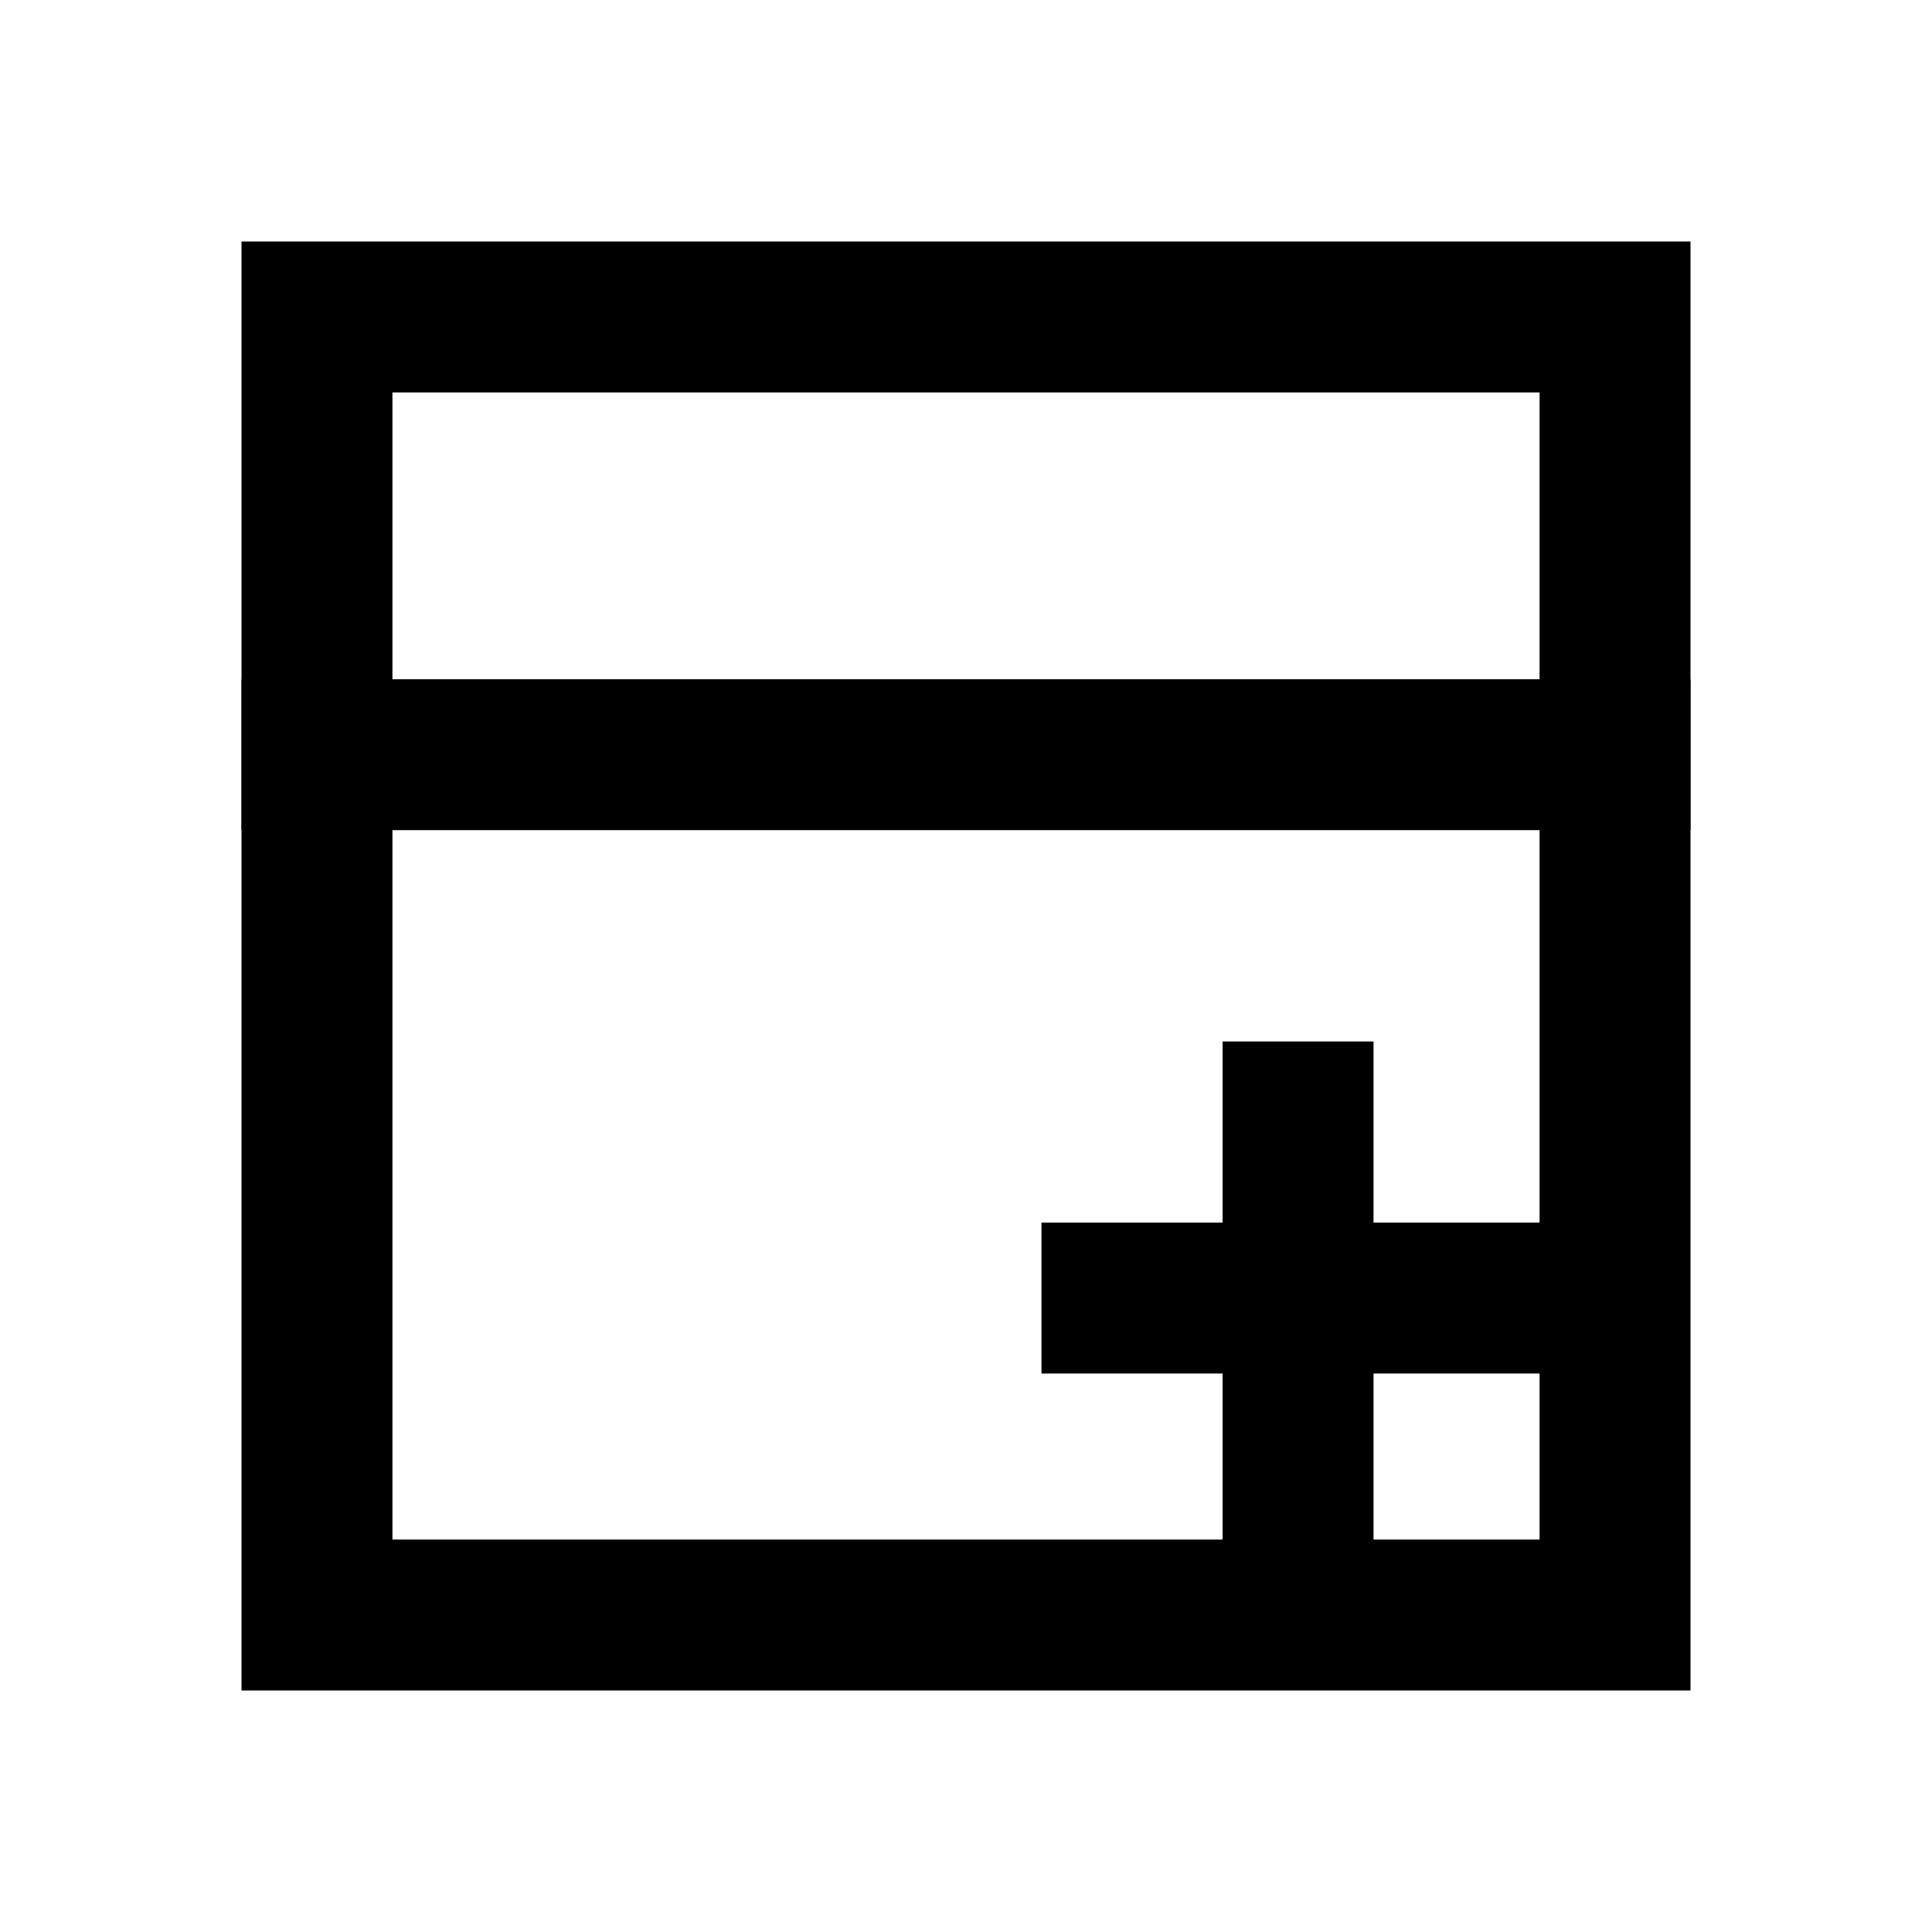
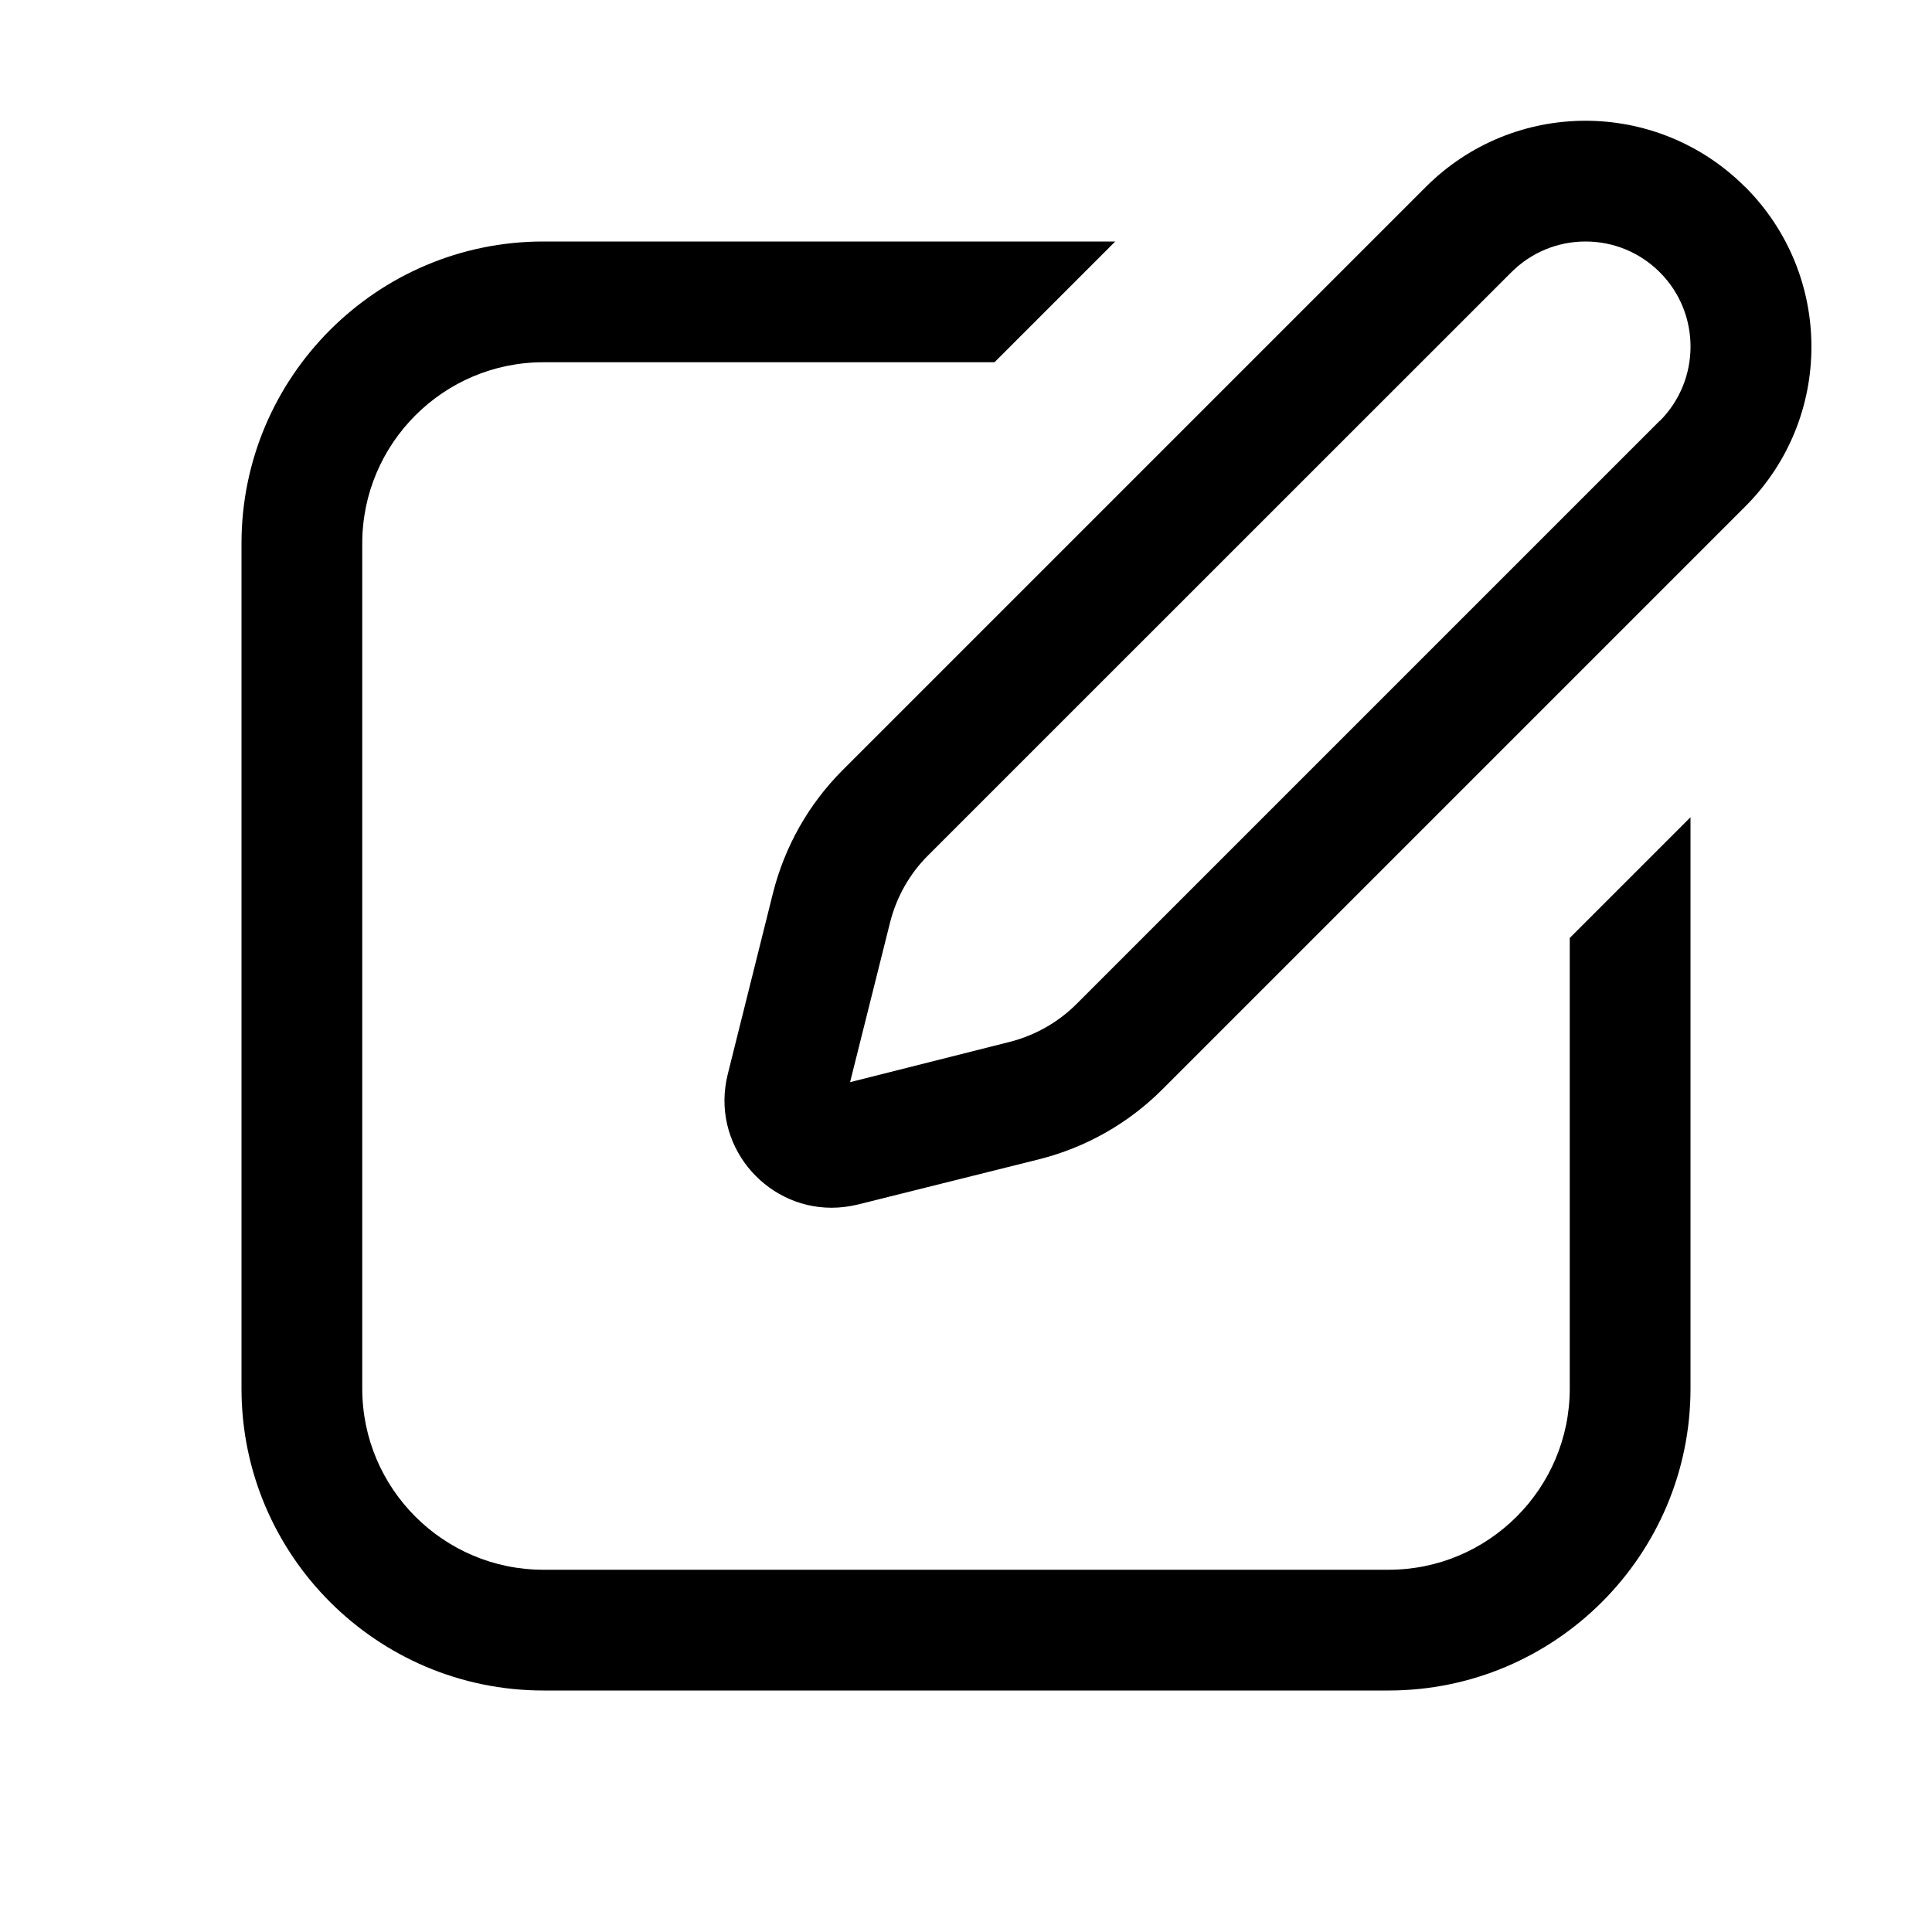
- <svg xmlns="http://www.w3.org/2000/svg" width="16" height="16" viewBox="0 0 16 16">
-   <g fill="none" stroke="currentColor" stroke-width="1.25" stroke-linecap="square" stroke-linejoin="miter">
-     <rect x="2.625" y="2.625" width="10.75" height="10.75" />
-     <path d="M2.625 6.25h10.75" />
-     <path d="M9.25 10.75h3M10.75 9.25v3" />
-   </g>
+ <svg xmlns="http://www.w3.org/2000/svg" width="16" height="16" viewBox="0 0 16 16" fill="currentColor">
+   <path d="M14.452 1.548C14.087 1.183 13.608 1 13.13 1C12.652 1 12.173 1.183 11.808 1.548L6.979 6.377C6.697 6.659 6.498 7.011 6.401 7.398L6.027 8.896C5.883 9.473 6.329 10.002 6.886 10.002C6.958 10.002 7.031 9.993 7.106 9.975L8.604 9.601C8.99 9.504 9.343 9.305 9.625 9.023L14.454 4.194C15.184 3.464 15.184 2.28 14.454 1.549L14.452 1.548ZM13.745 3.485L8.916 8.314C8.763 8.467 8.57 8.576 8.36 8.629L7.04 8.962L7.371 7.64C7.424 7.43 7.532 7.237 7.686 7.084L12.516 2.255C12.68 2.091 12.899 2 13.131 2C13.363 2 13.582 2.091 13.746 2.255C14.085 2.594 14.085 3.146 13.746 3.486L13.745 3.485ZM13 7.768L14 6.768V11.5C14 12.878 12.879 14 11.5 14H4.5C3.121 14 2 12.878 2 11.5V4.5C2 3.122 3.121 2 4.5 2H9.236L8.236 3H4.5C3.673 3 3 3.673 3 4.5V11.5C3 12.327 3.673 13 4.5 13H11.5C12.327 13 13 12.327 13 11.5V7.768Z" />
</svg>
